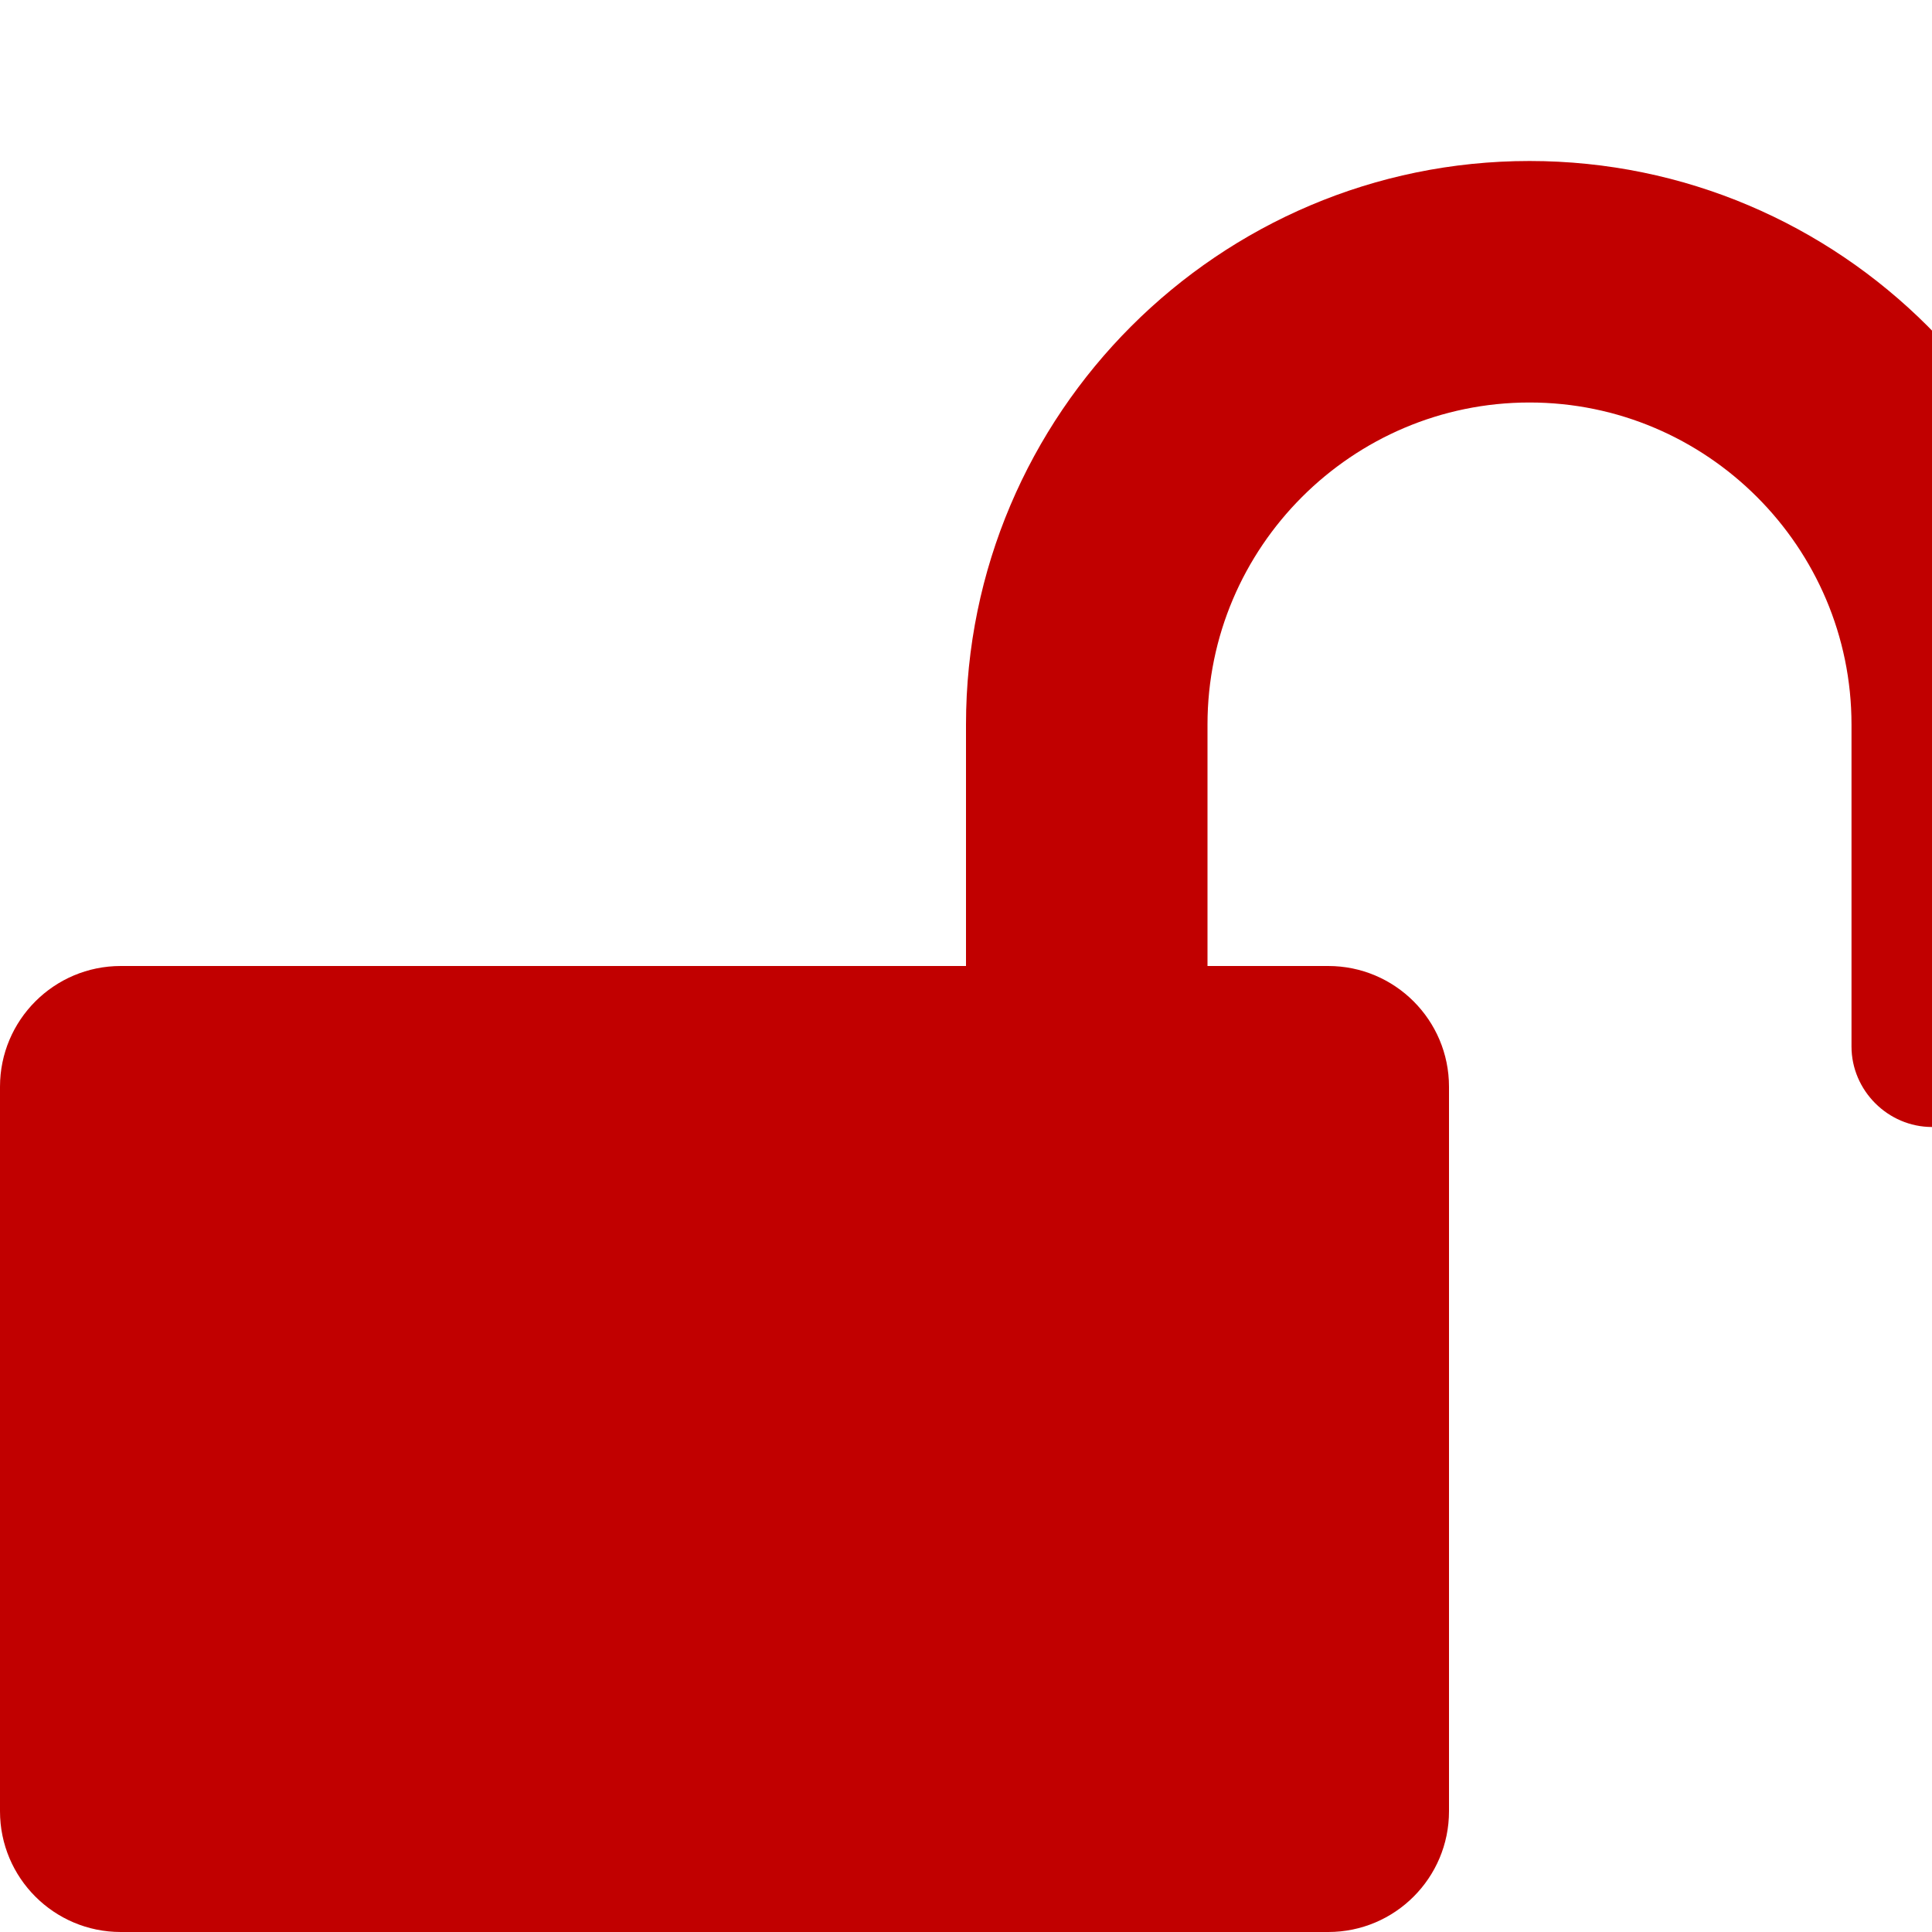
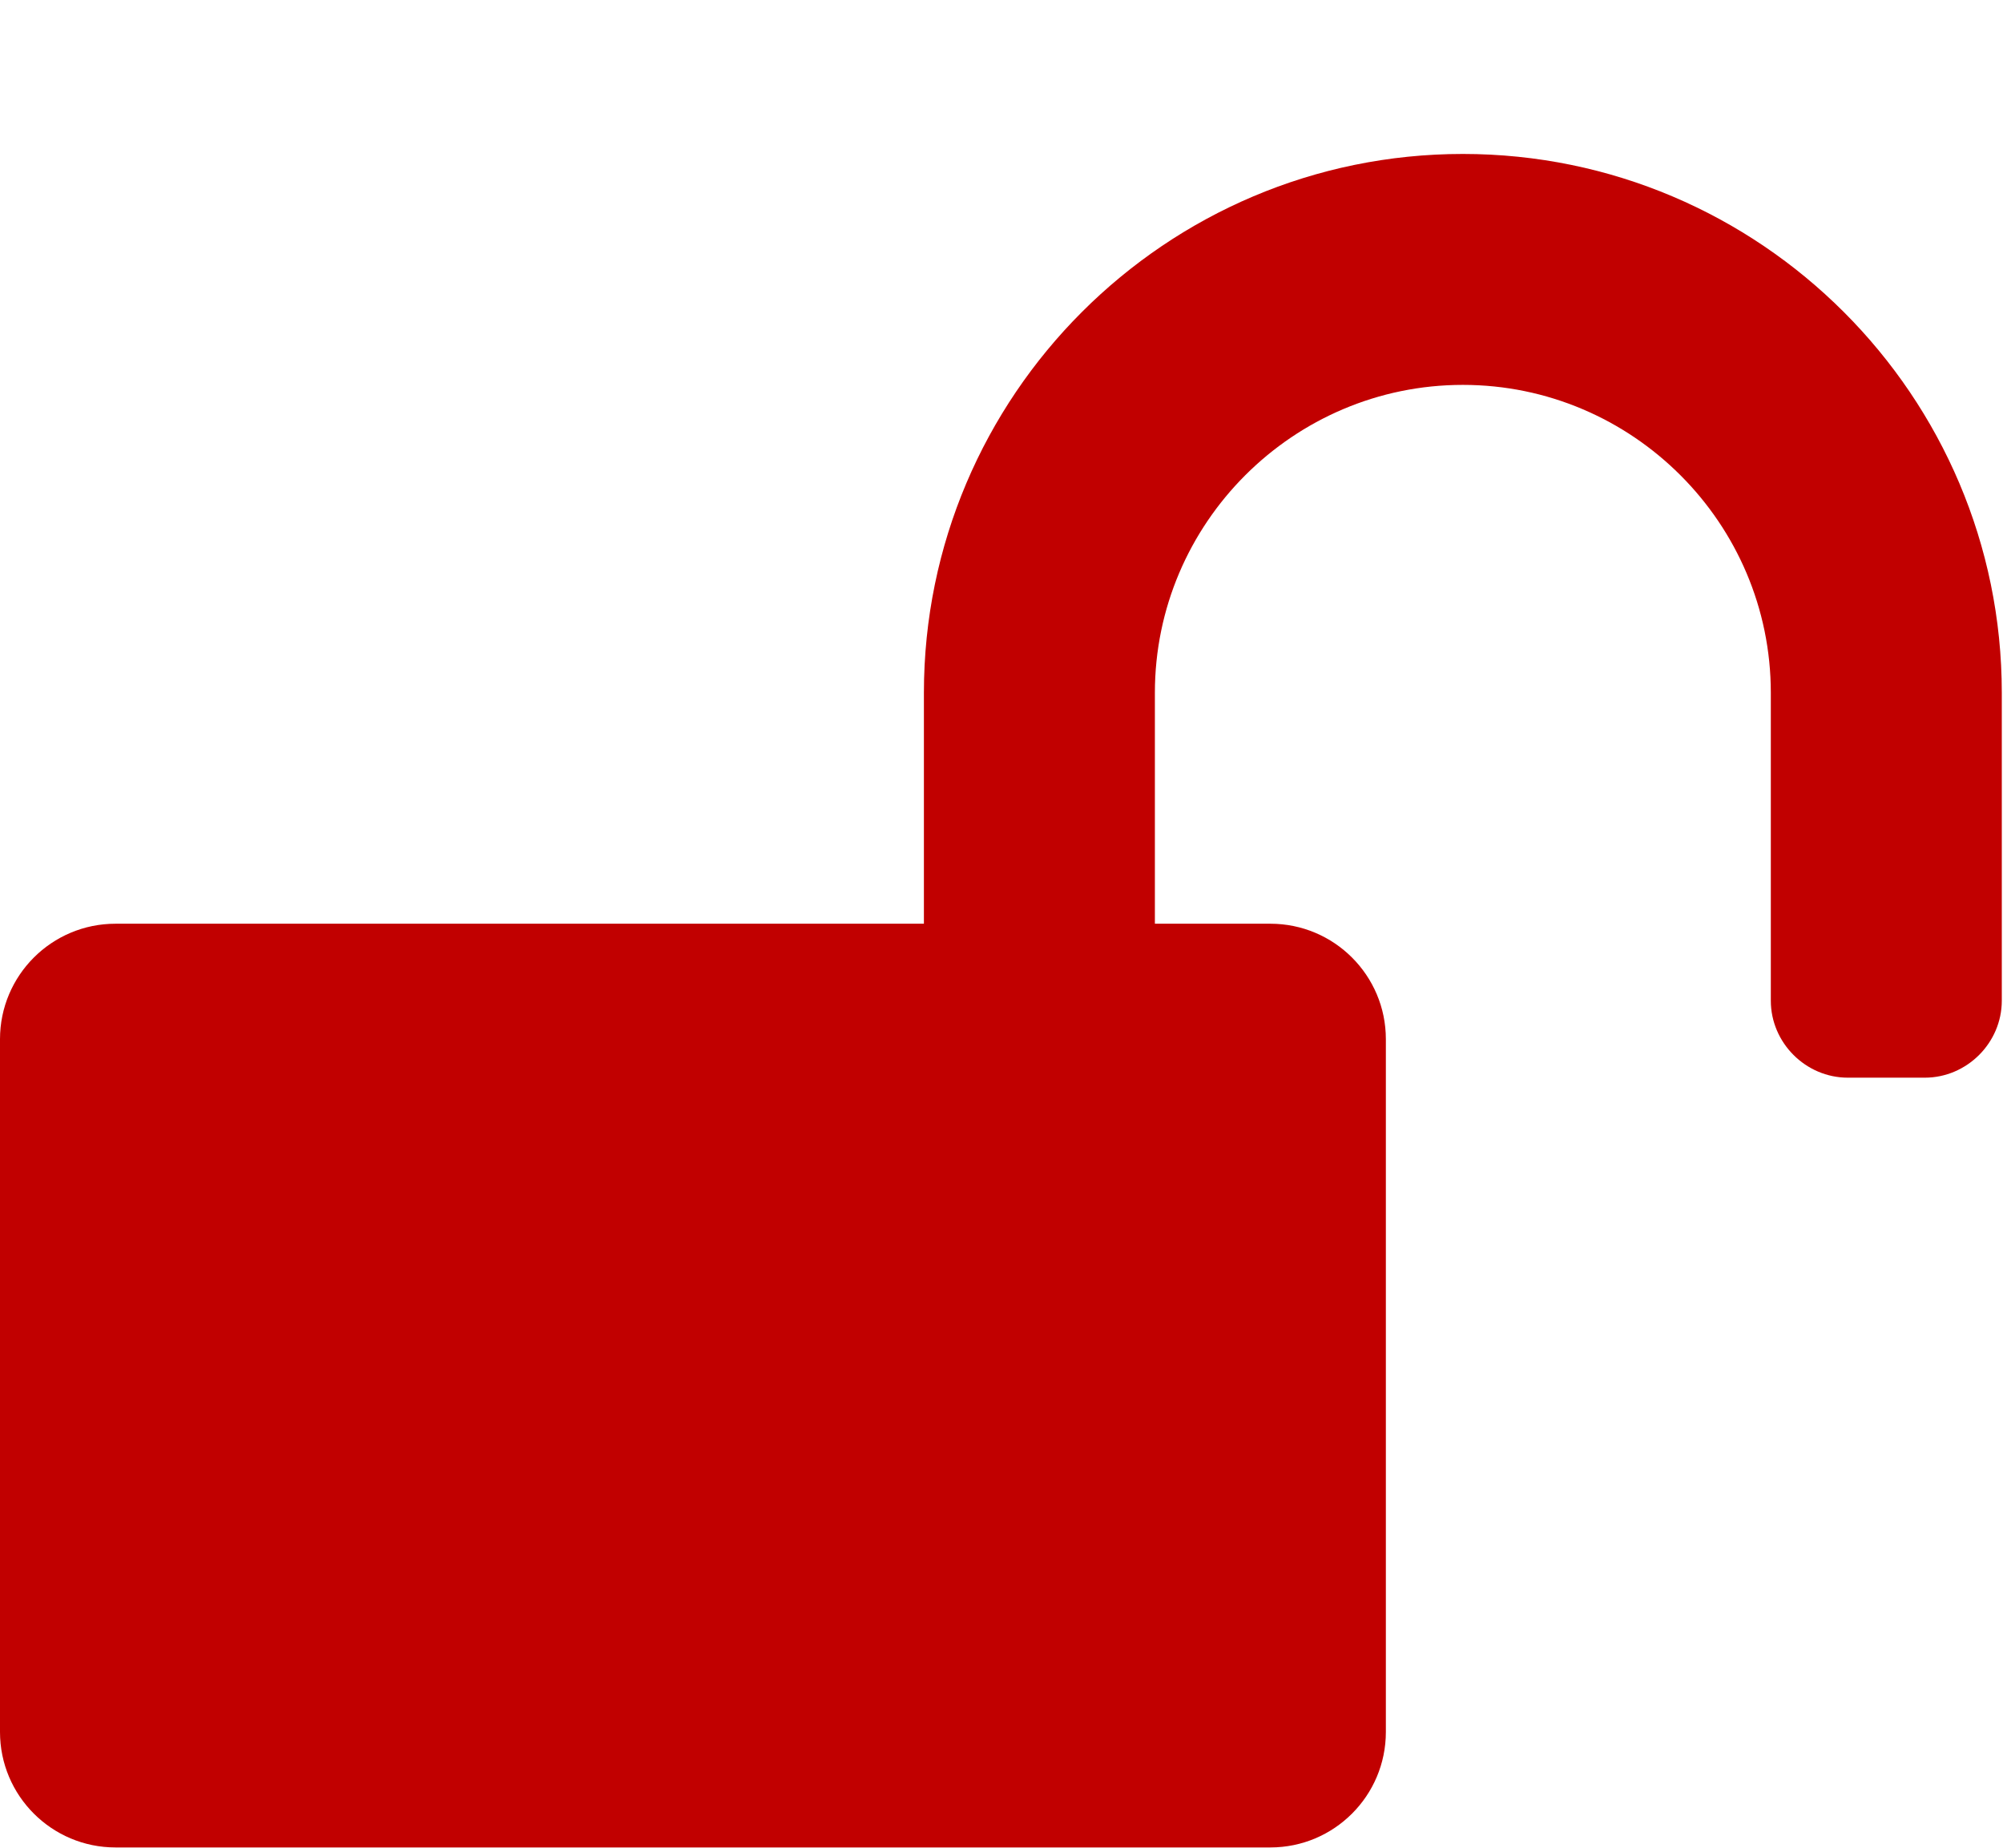
- <svg xmlns="http://www.w3.org/2000/svg" width="1536" height="1536">
-   <path style="fill:#c10000;" d="M1664 576v256c0 35-29 64-64 64h-64c-35 0-64-29-64-64V576c0-141-115-256-256-256S960 435 960 576v192h96c53 0 96 43 96 96v576c0 53-43 96-96 96H96c-53 0-96-43-96-96V864c0-53 43-96 96-96h672V576c0-247 201-448 448-448s448 201 448 448z" />
+ <svg xmlns="http://www.w3.org/2000/svg" width="100%" height="100%" viewBox="0 0 1665 1536" version="1.1" xml:space="preserve" style="fill-rule:evenodd;clip-rule:evenodd;stroke-linejoin:round;stroke-miterlimit:2;">
+   <path d="M1664,576L1664,832C1664,867 1635,896 1600,896L1536,896C1501,896 1472,867 1472,832L1472,576C1472,435 1357,320 1216,320C1075,320 960,435 960,576L960,768L1056,768C1109,768 1152,811 1152,864L1152,1440C1152,1493 1109,1536 1056,1536L96,1536C43,1536 0,1493 0,1440L0,864C0,811 43,768 96,768L768,768L768,576C768,329 969,128 1216,128C1463,128 1664,329 1664,576Z" style="fill:rgb(193,0,0);fill-rule:nonzero;" />
</svg>
